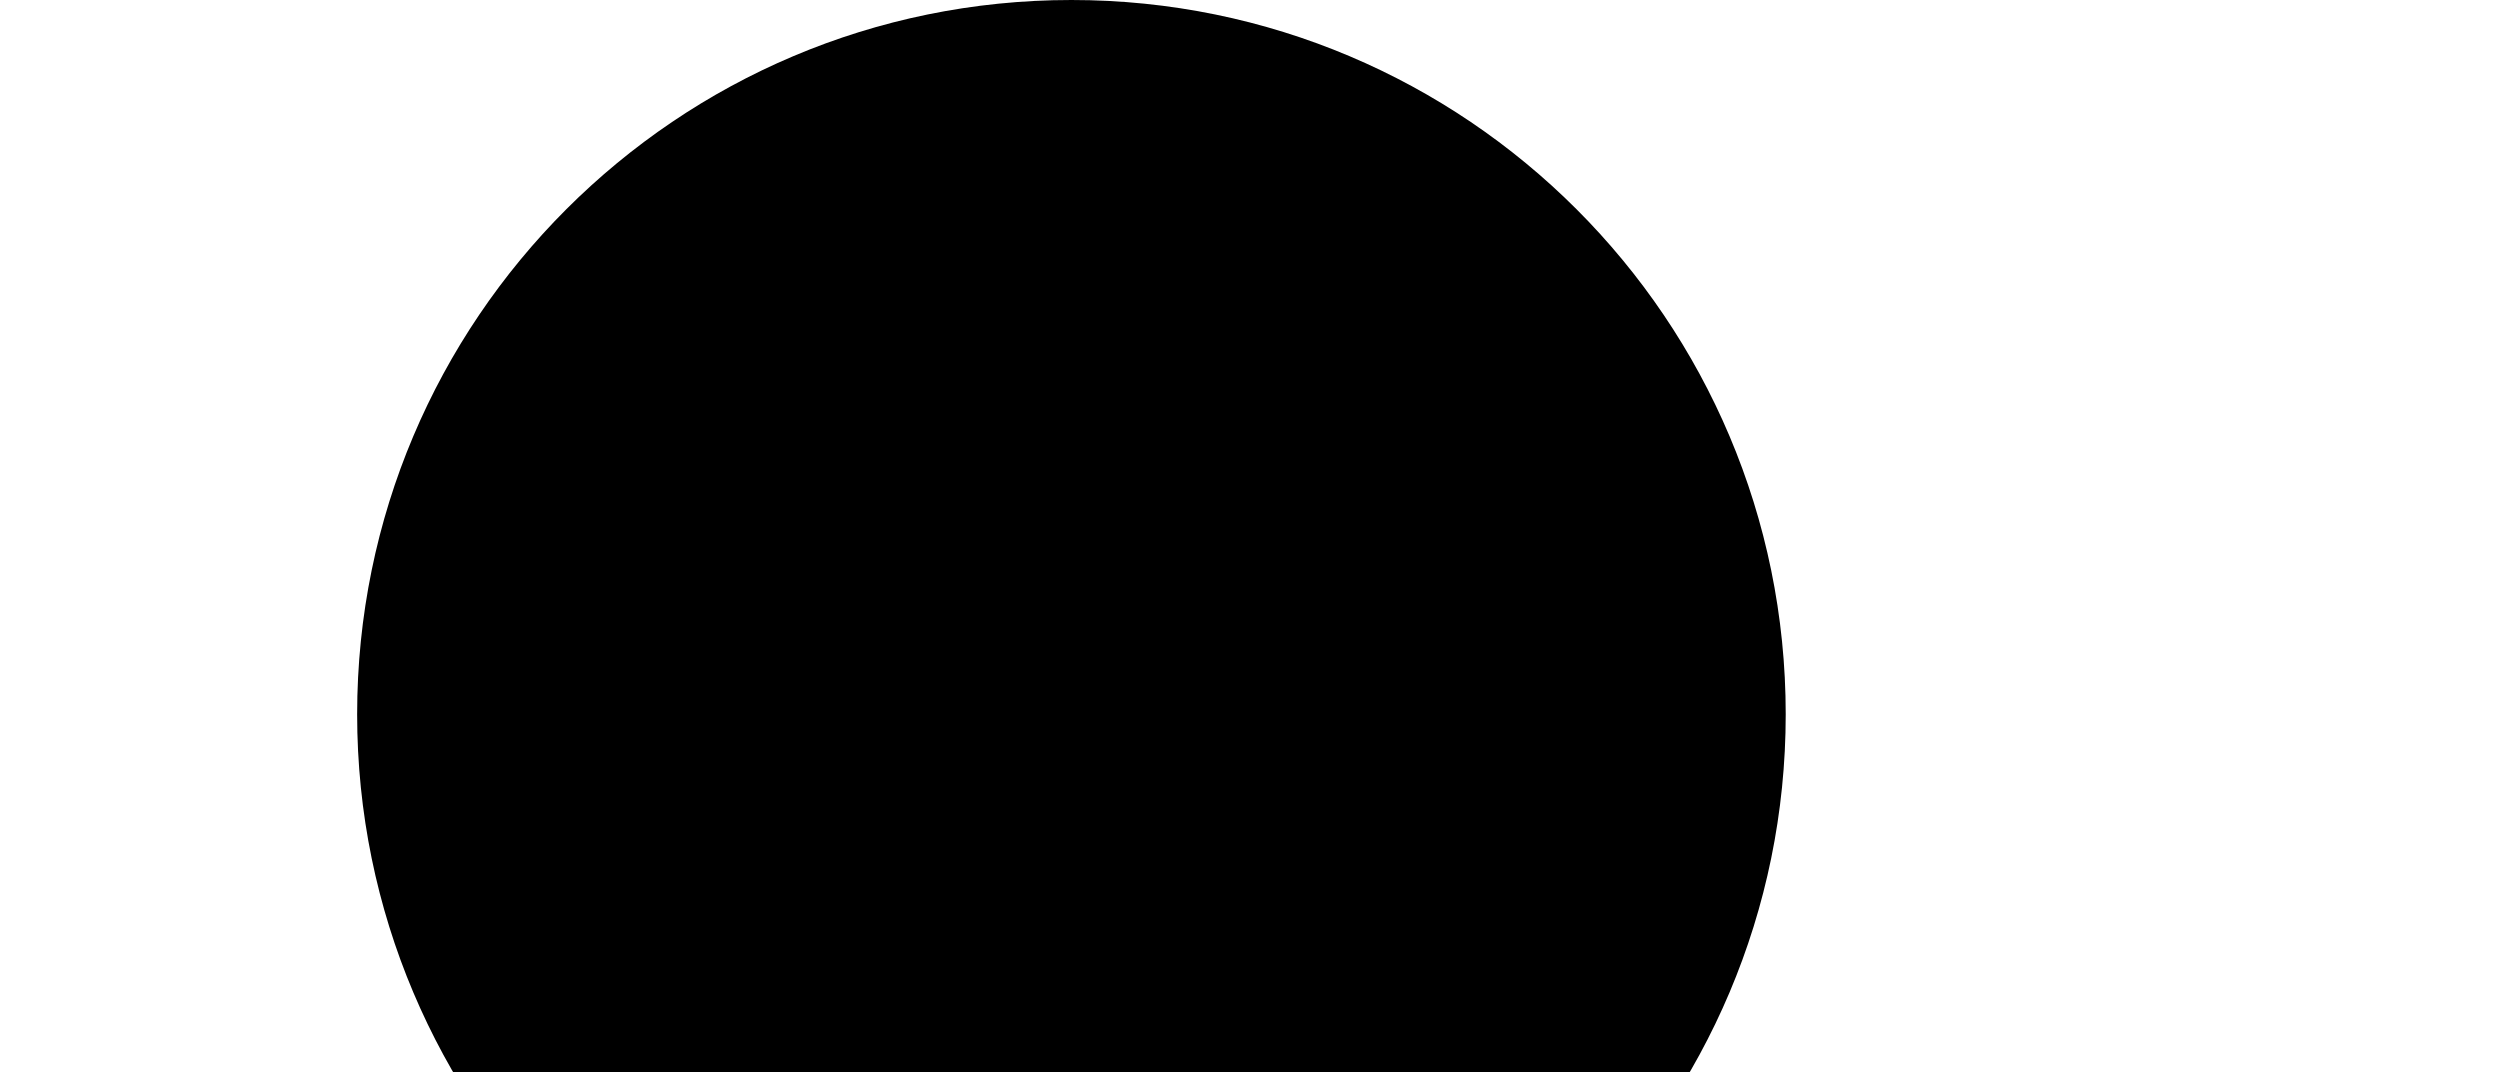
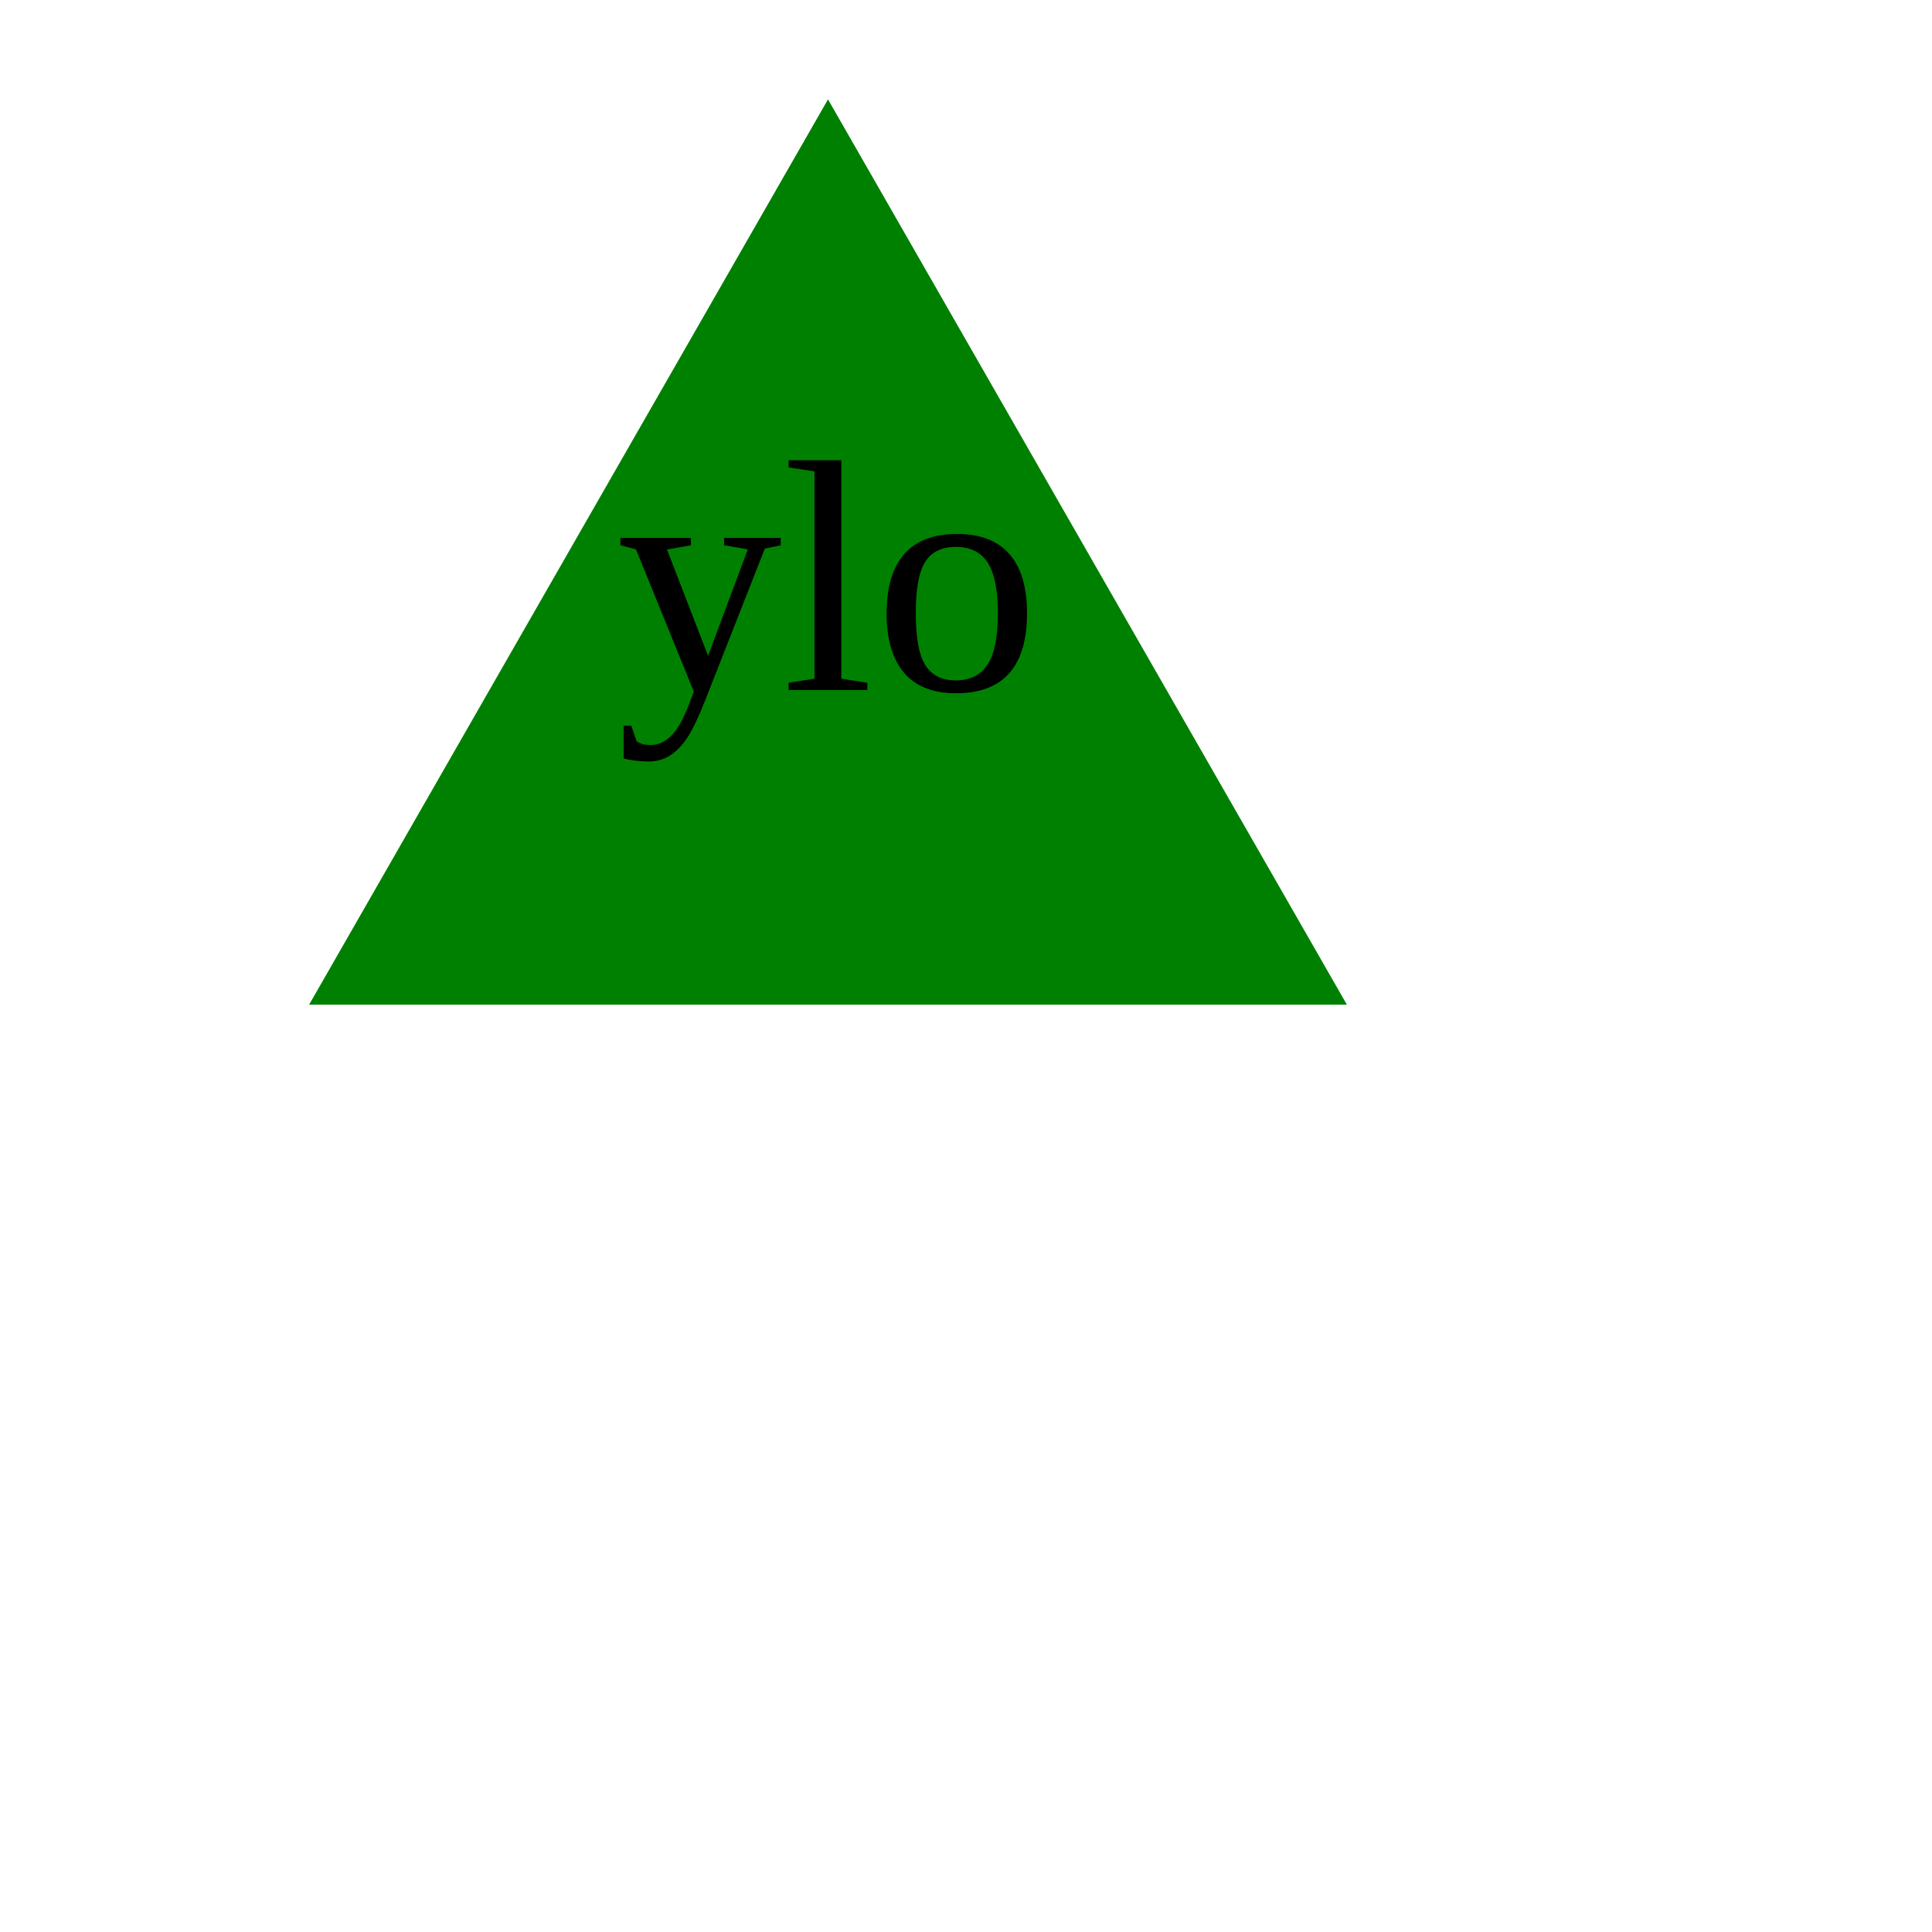
- <svg xmlns="http://www.w3.org/2000/svg" width="350" height="150">
-   <text x="150" y="125" font-size="60" text-anchor="middle" fill="undefined">ttt</text>
-   <circle cx="150" cy="100" r="100" fill="" />
+ <svg xmlns="http://www.w3.org/2000/svg" width="350" height="350">
+   <polygon points="150, 18 244, 182 56, 182" fill="green" />
+   <text x="150" y="125" font-size="60" text-anchor="middle" fill="black">ylo</text>
</svg>
